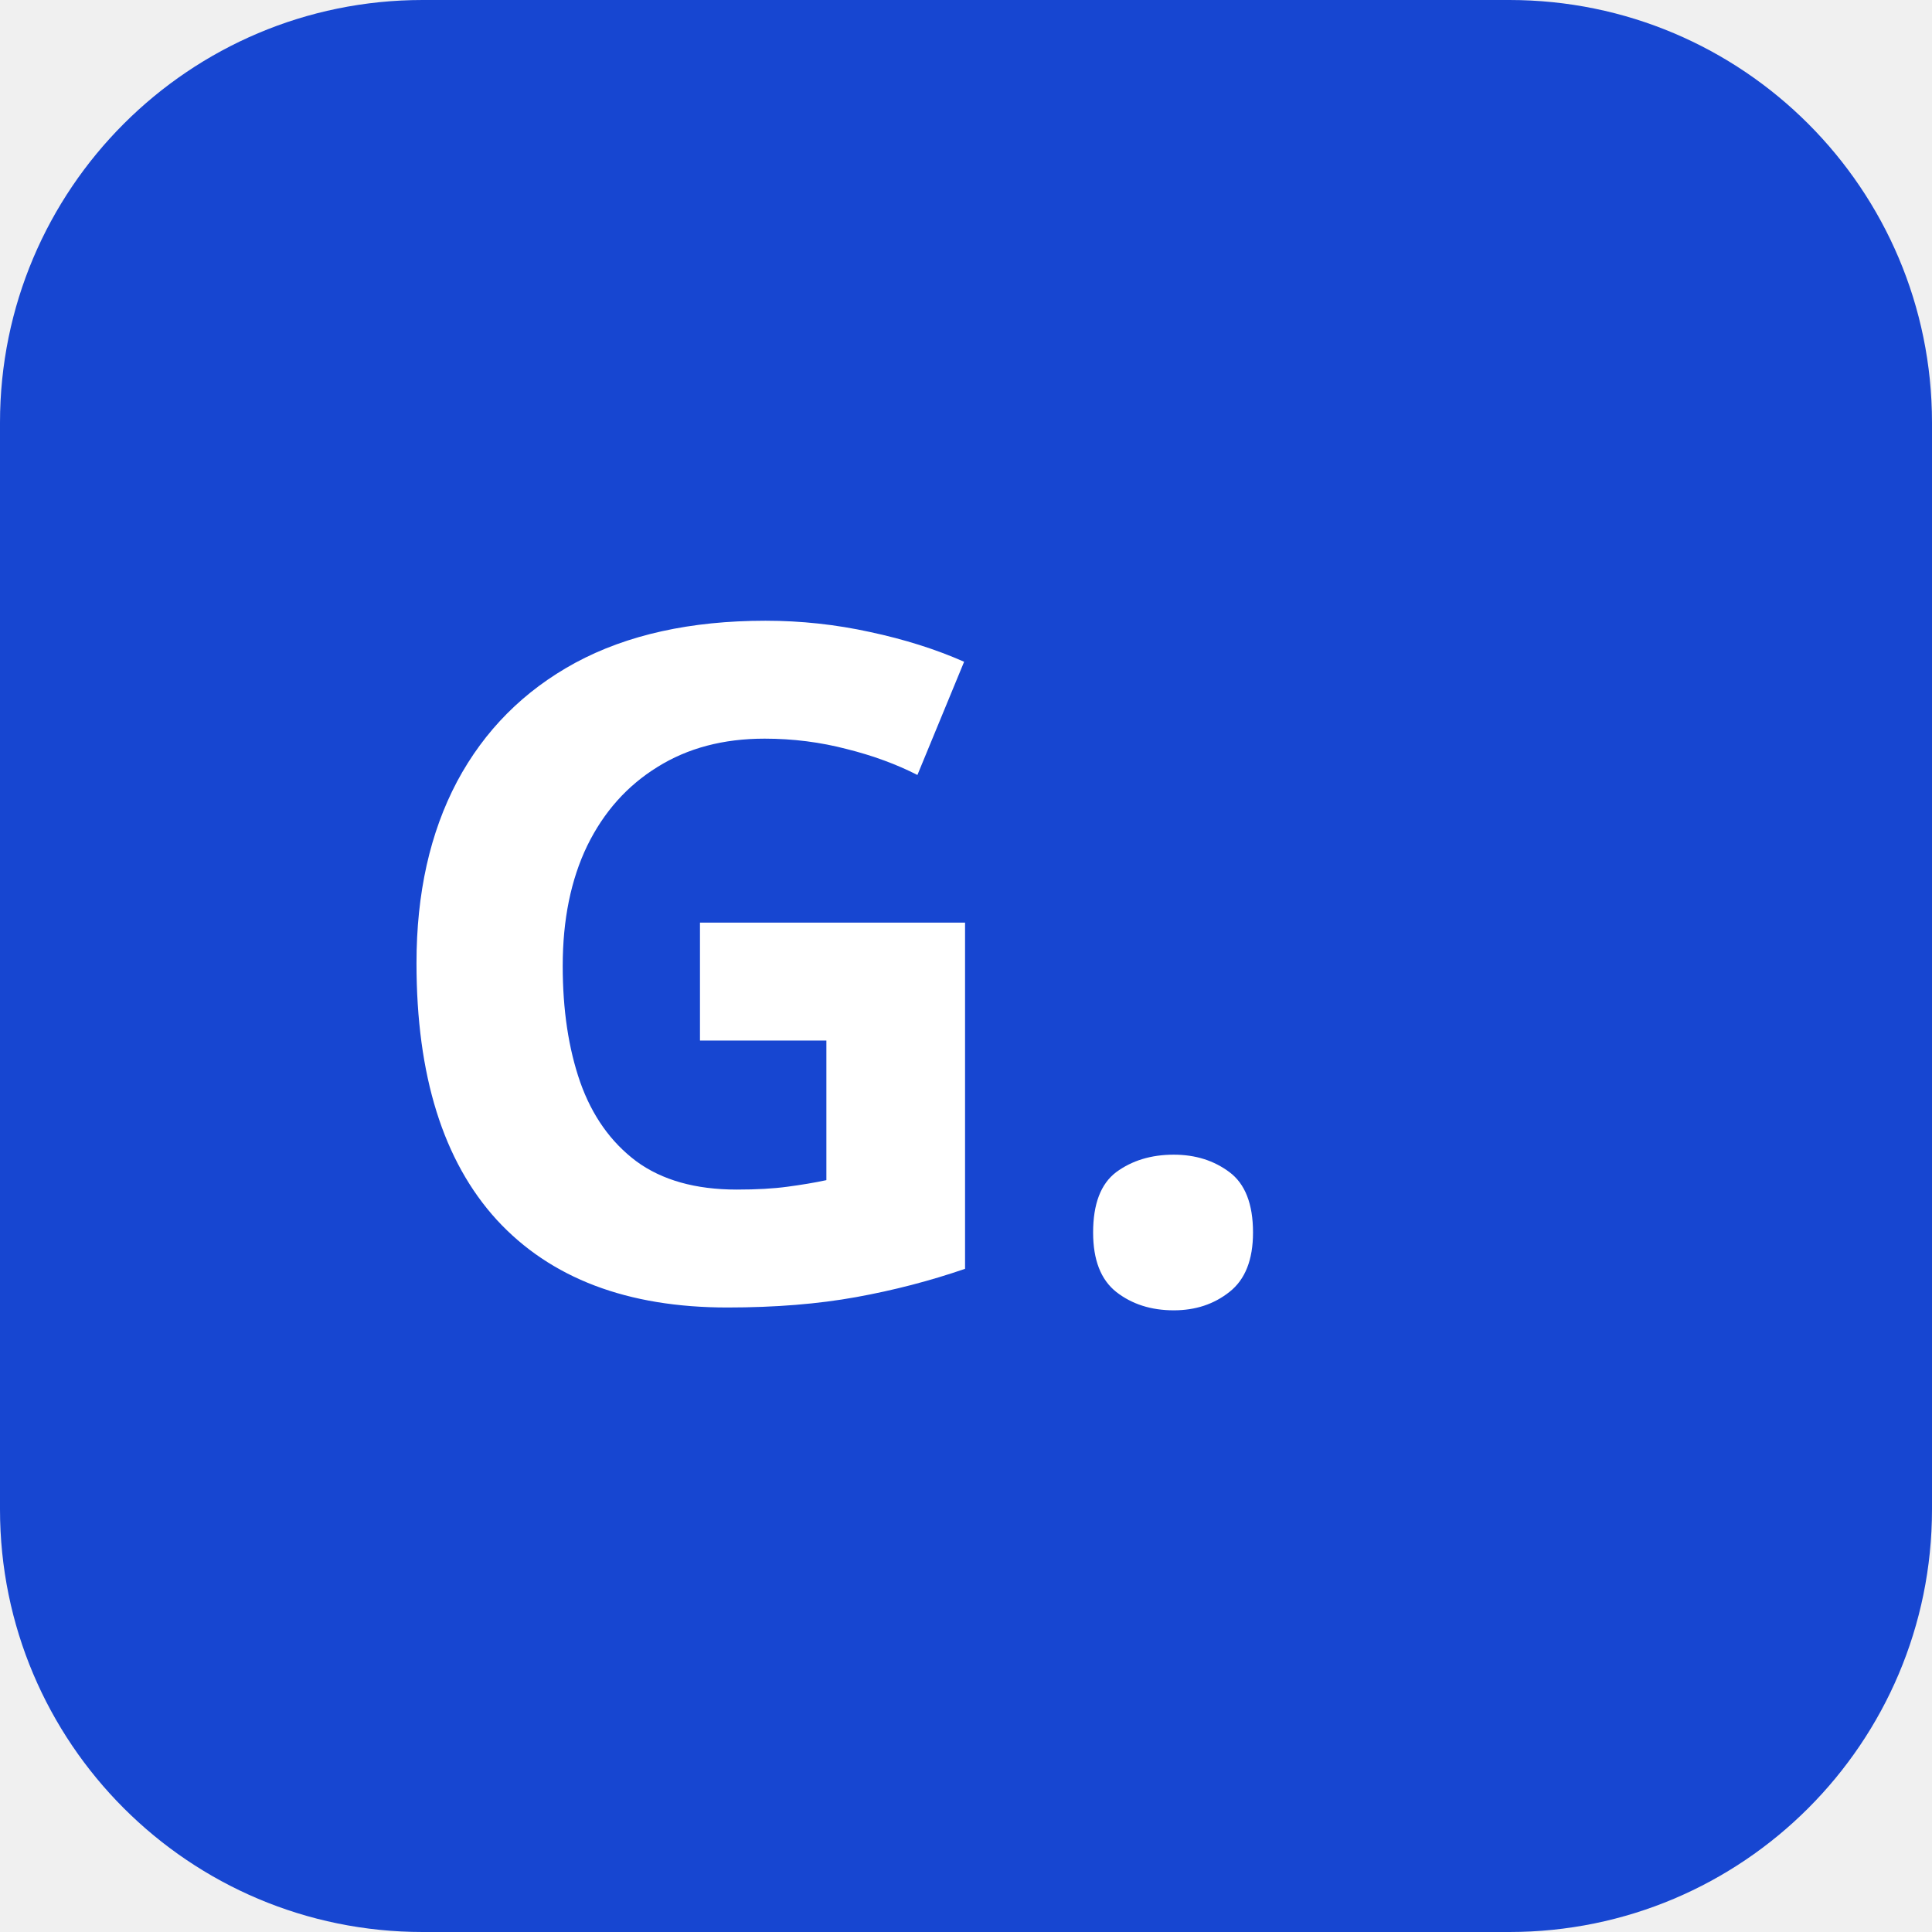
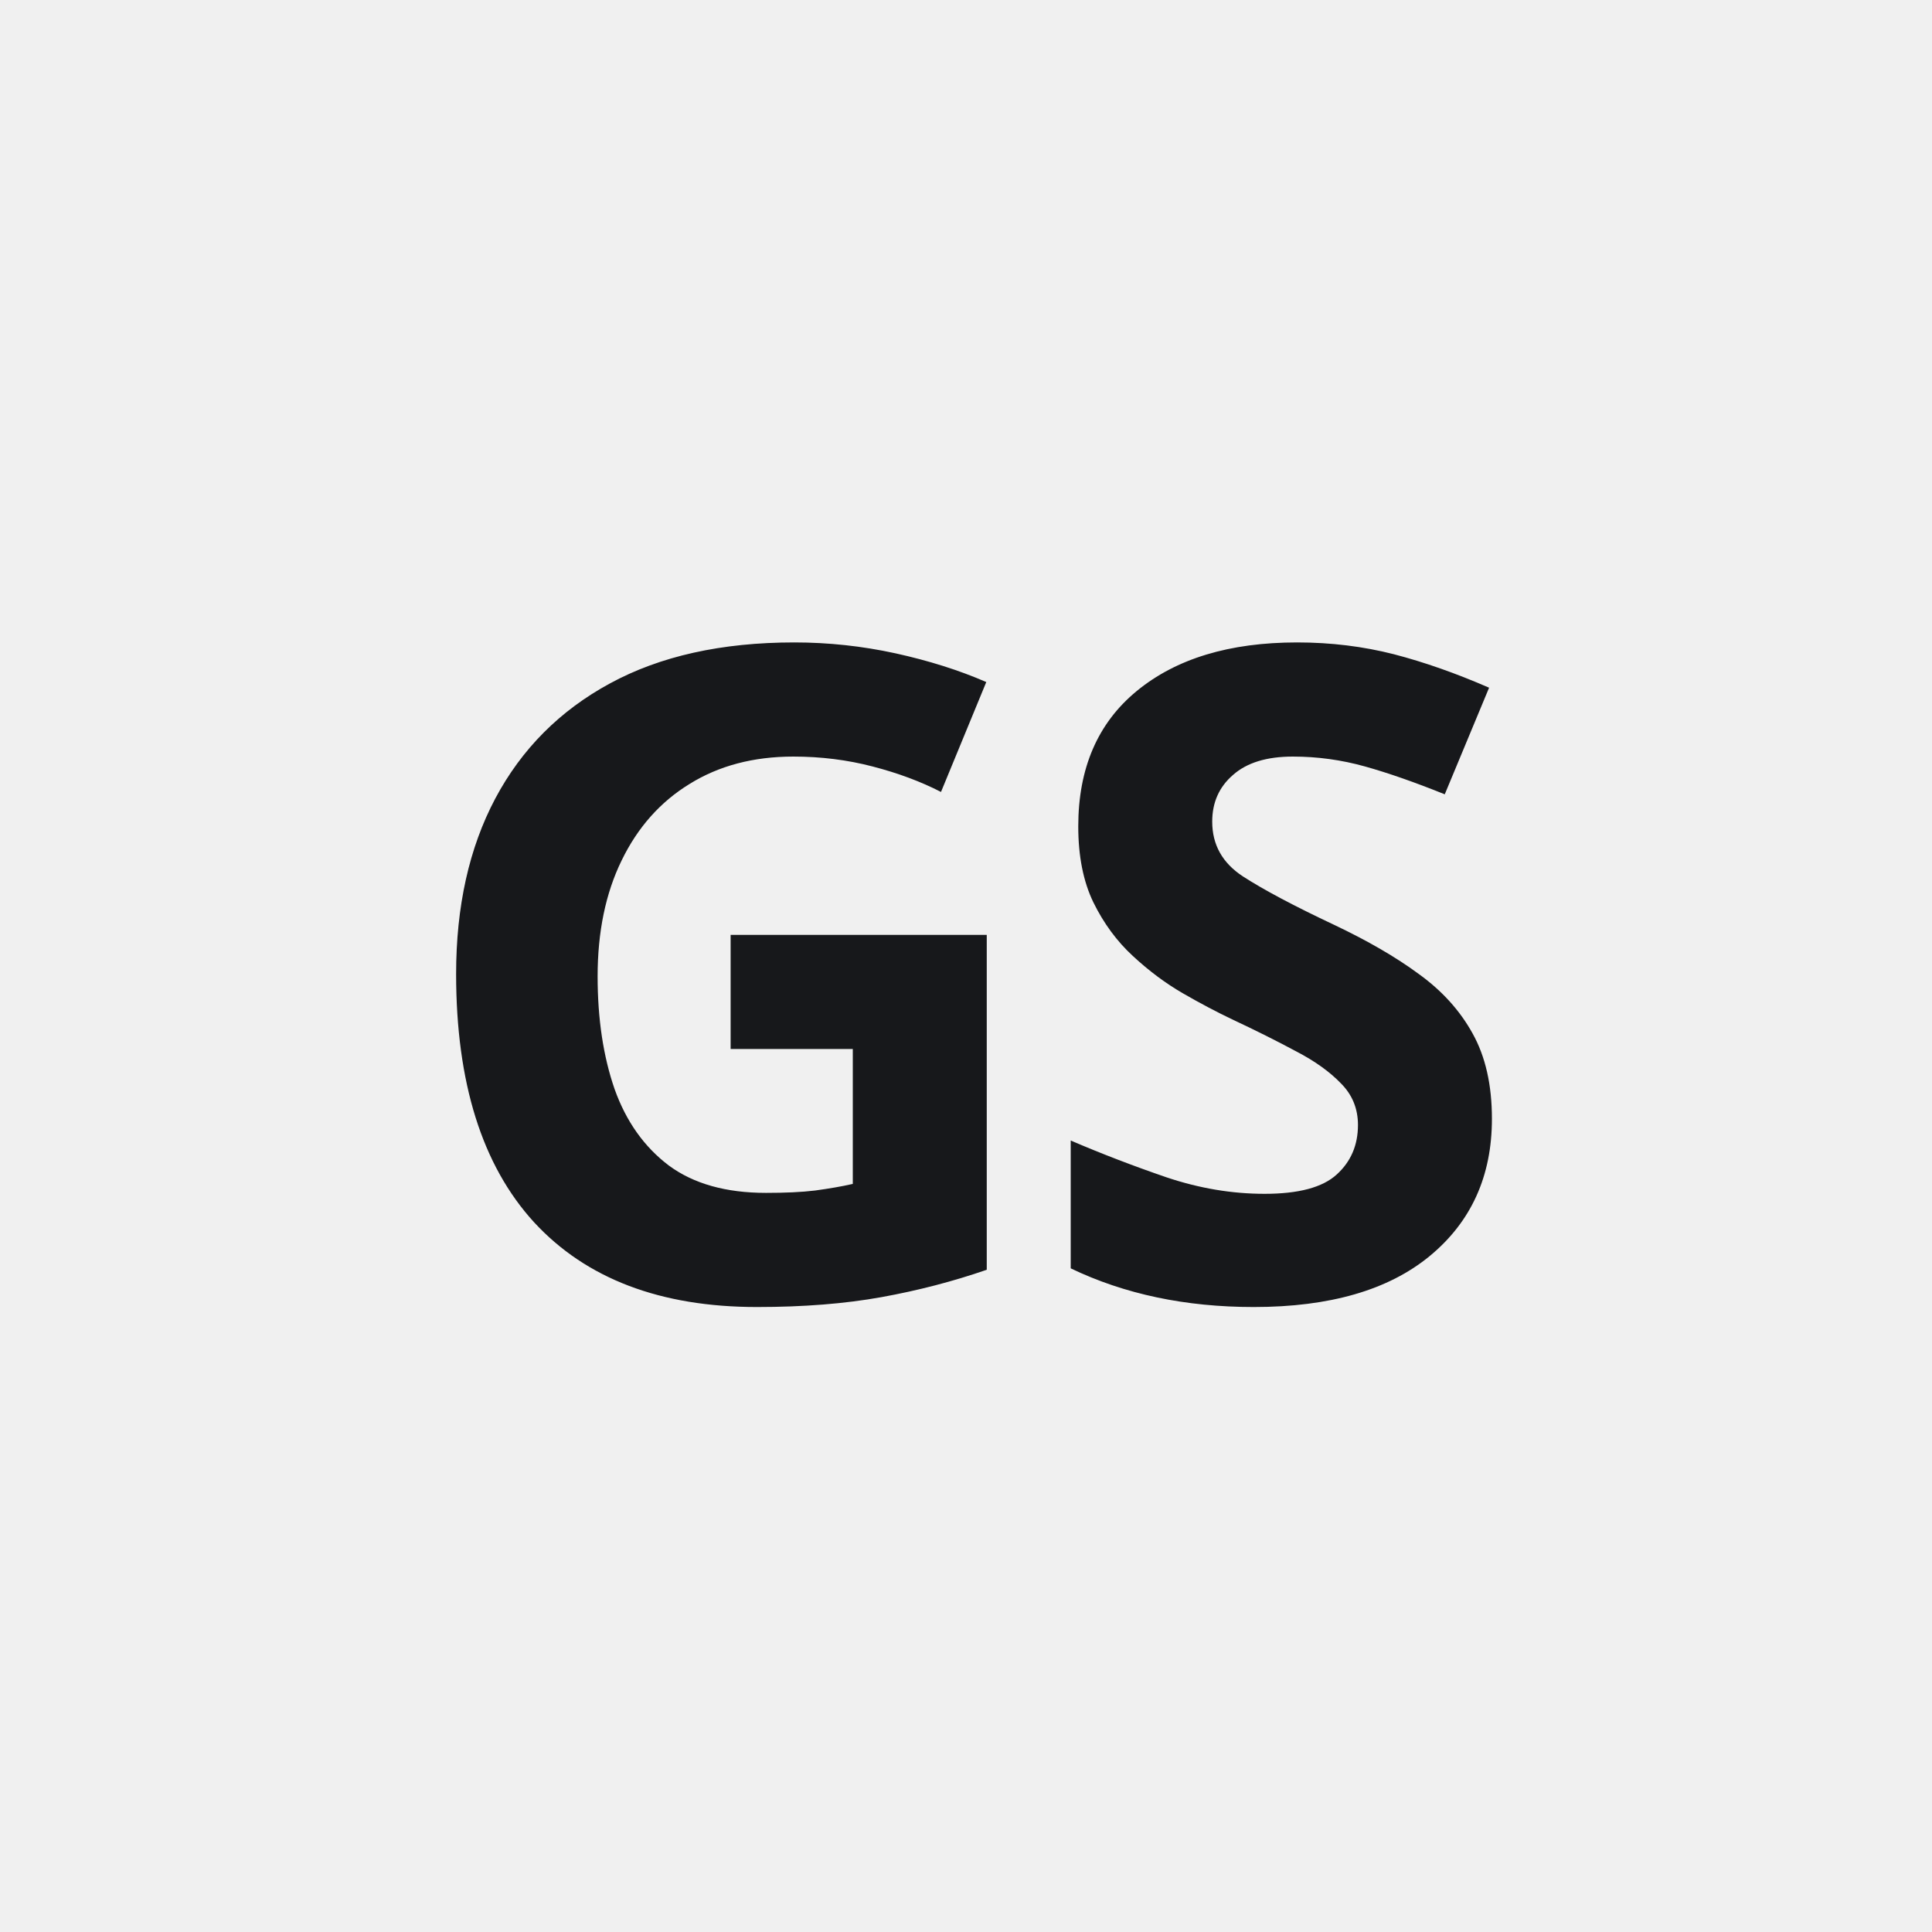
<svg xmlns="http://www.w3.org/2000/svg" viewBox="0 0 64 64">
  <style>
-     rect { fill: #1746d1; }
-     text { fill: #fff; font: 700 31px ui-sans-serif, system-ui, sans-serif; }
-     @media (prefers-color-scheme: dark) { rect { fill: #8fa9ff; } text { fill: #181815; } }
+     text { fill: #17181b; font: 600 30px ui-sans-serif, system-ui, sans-serif; letter-spacing: -1px; }
+     @media (prefers-color-scheme: dark) { text { fill: #f0eee8; } }
  </style>
-   <rect width="64" height="64" rx="14" />
-   <text x="12" y="43">G.</text>
+   <text x="32" y="43" text-anchor="middle">GS</text>
</svg>
